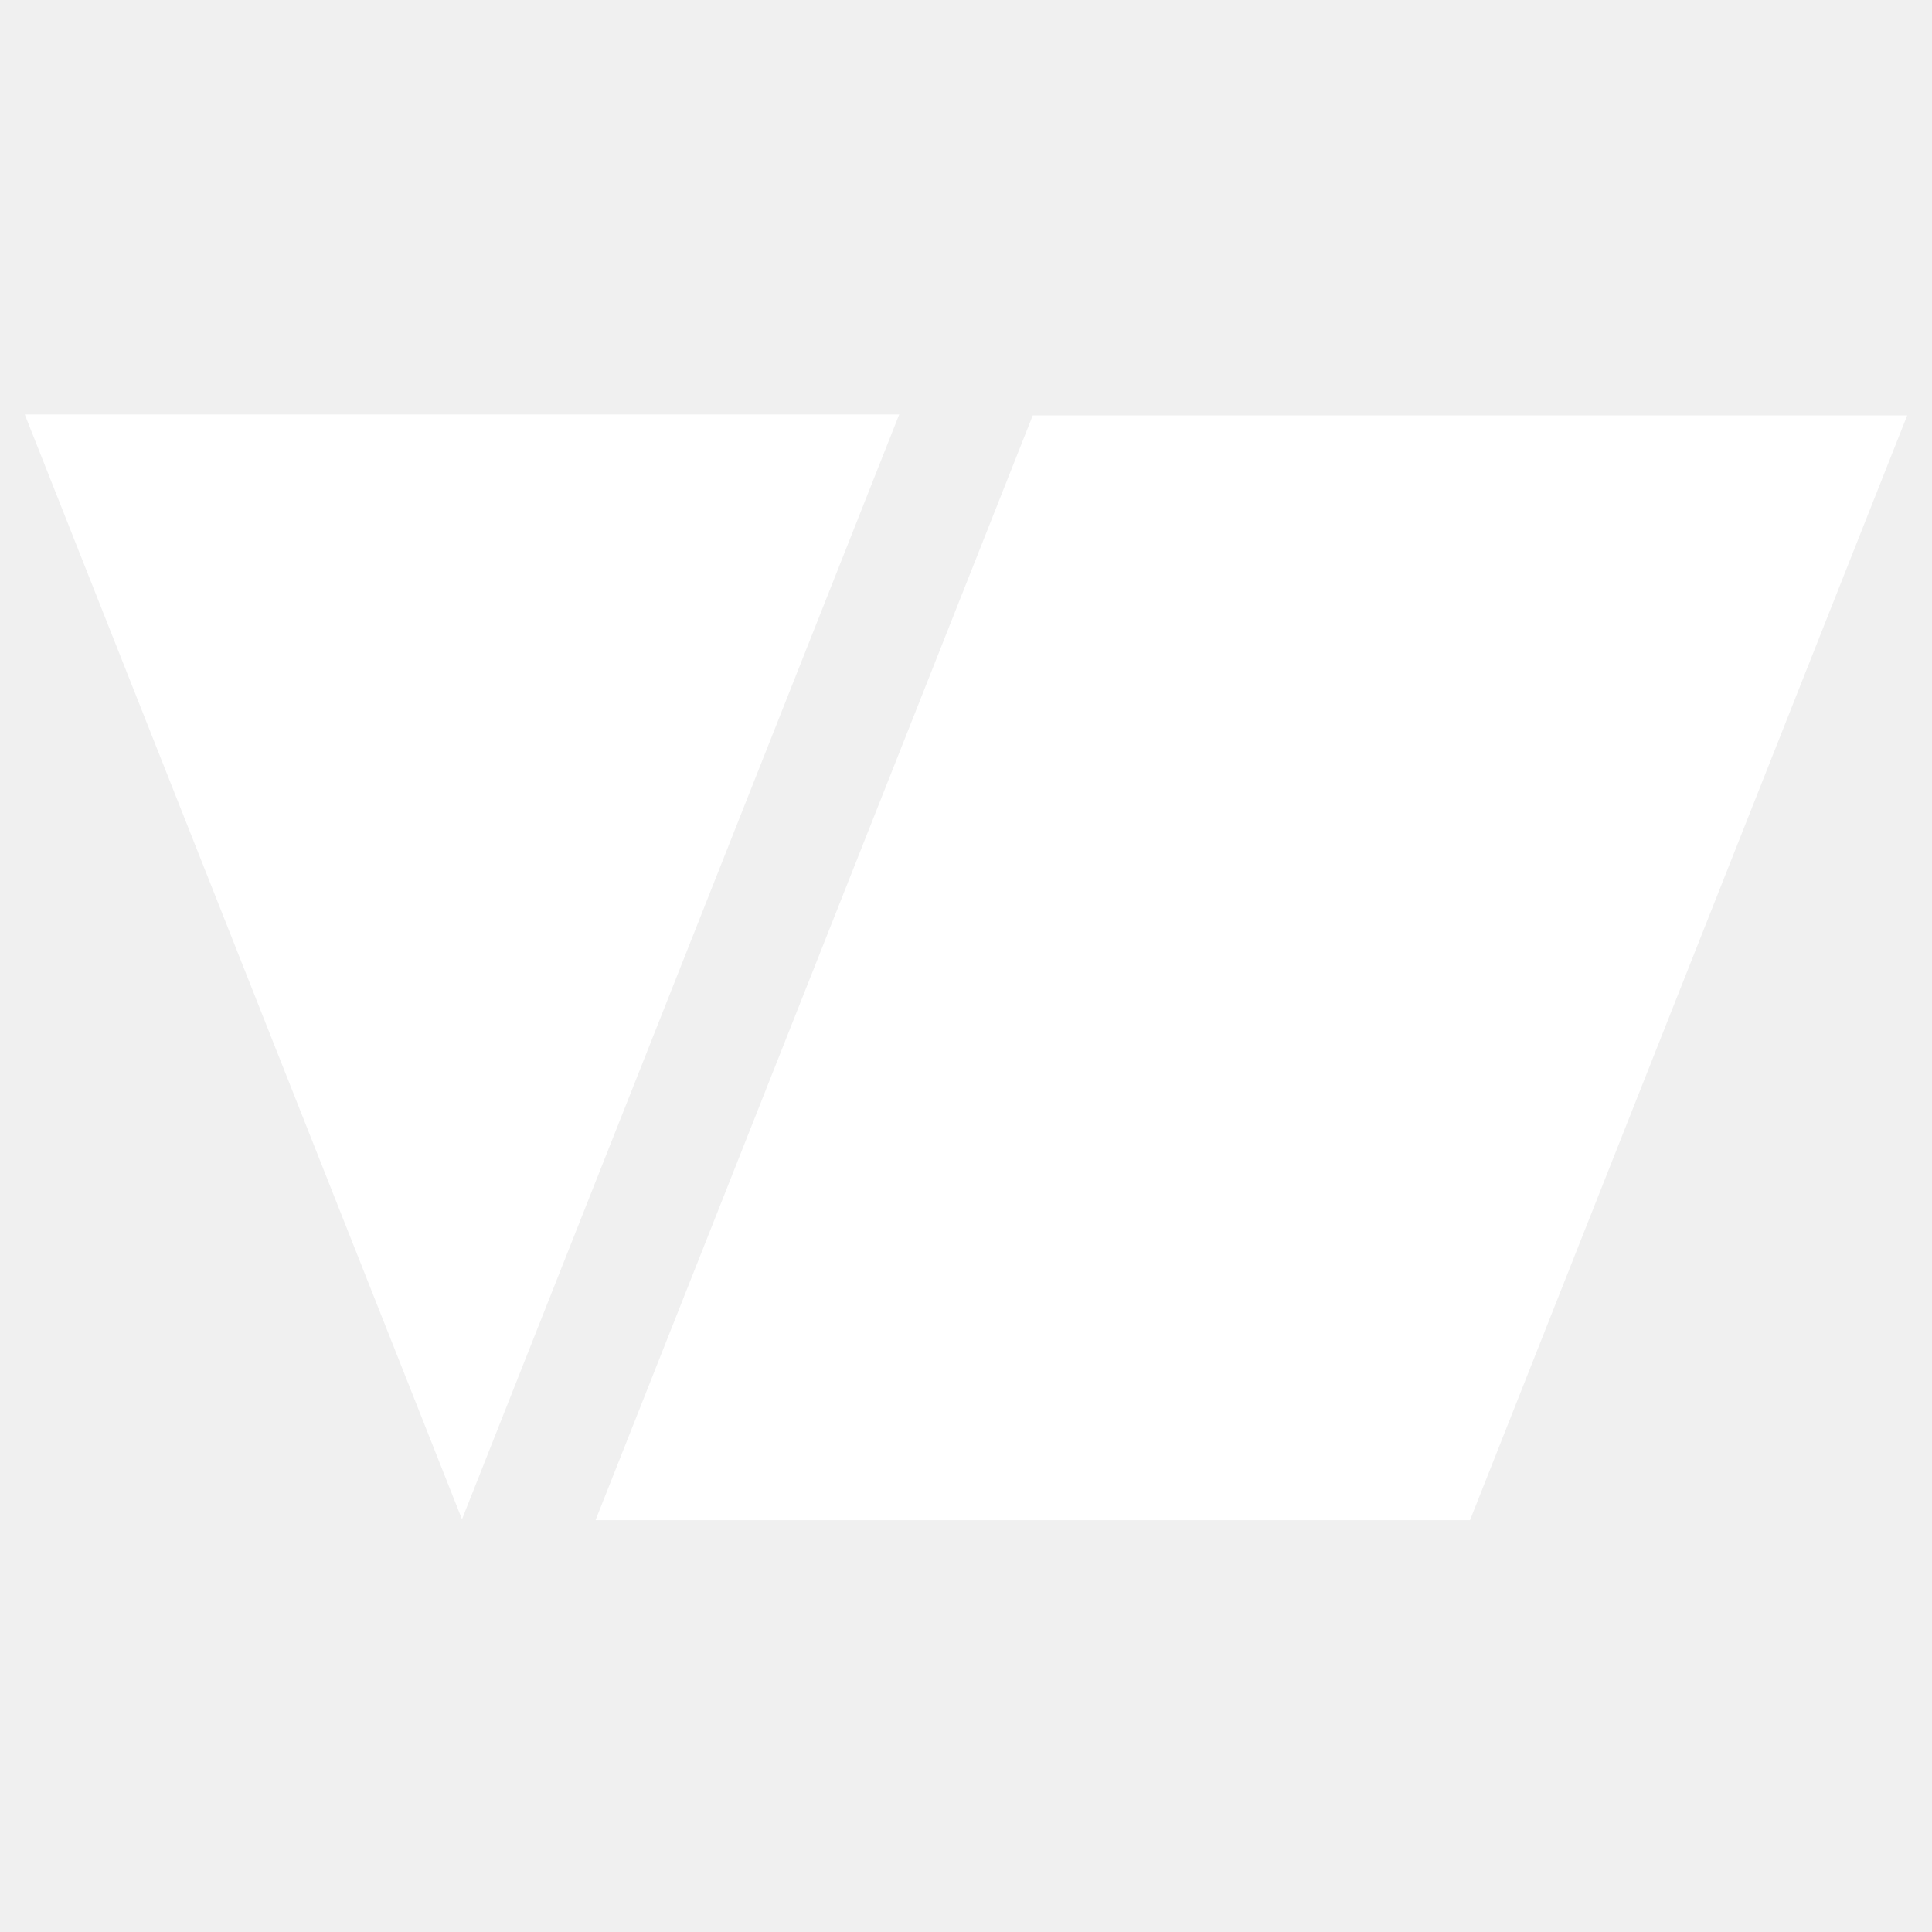
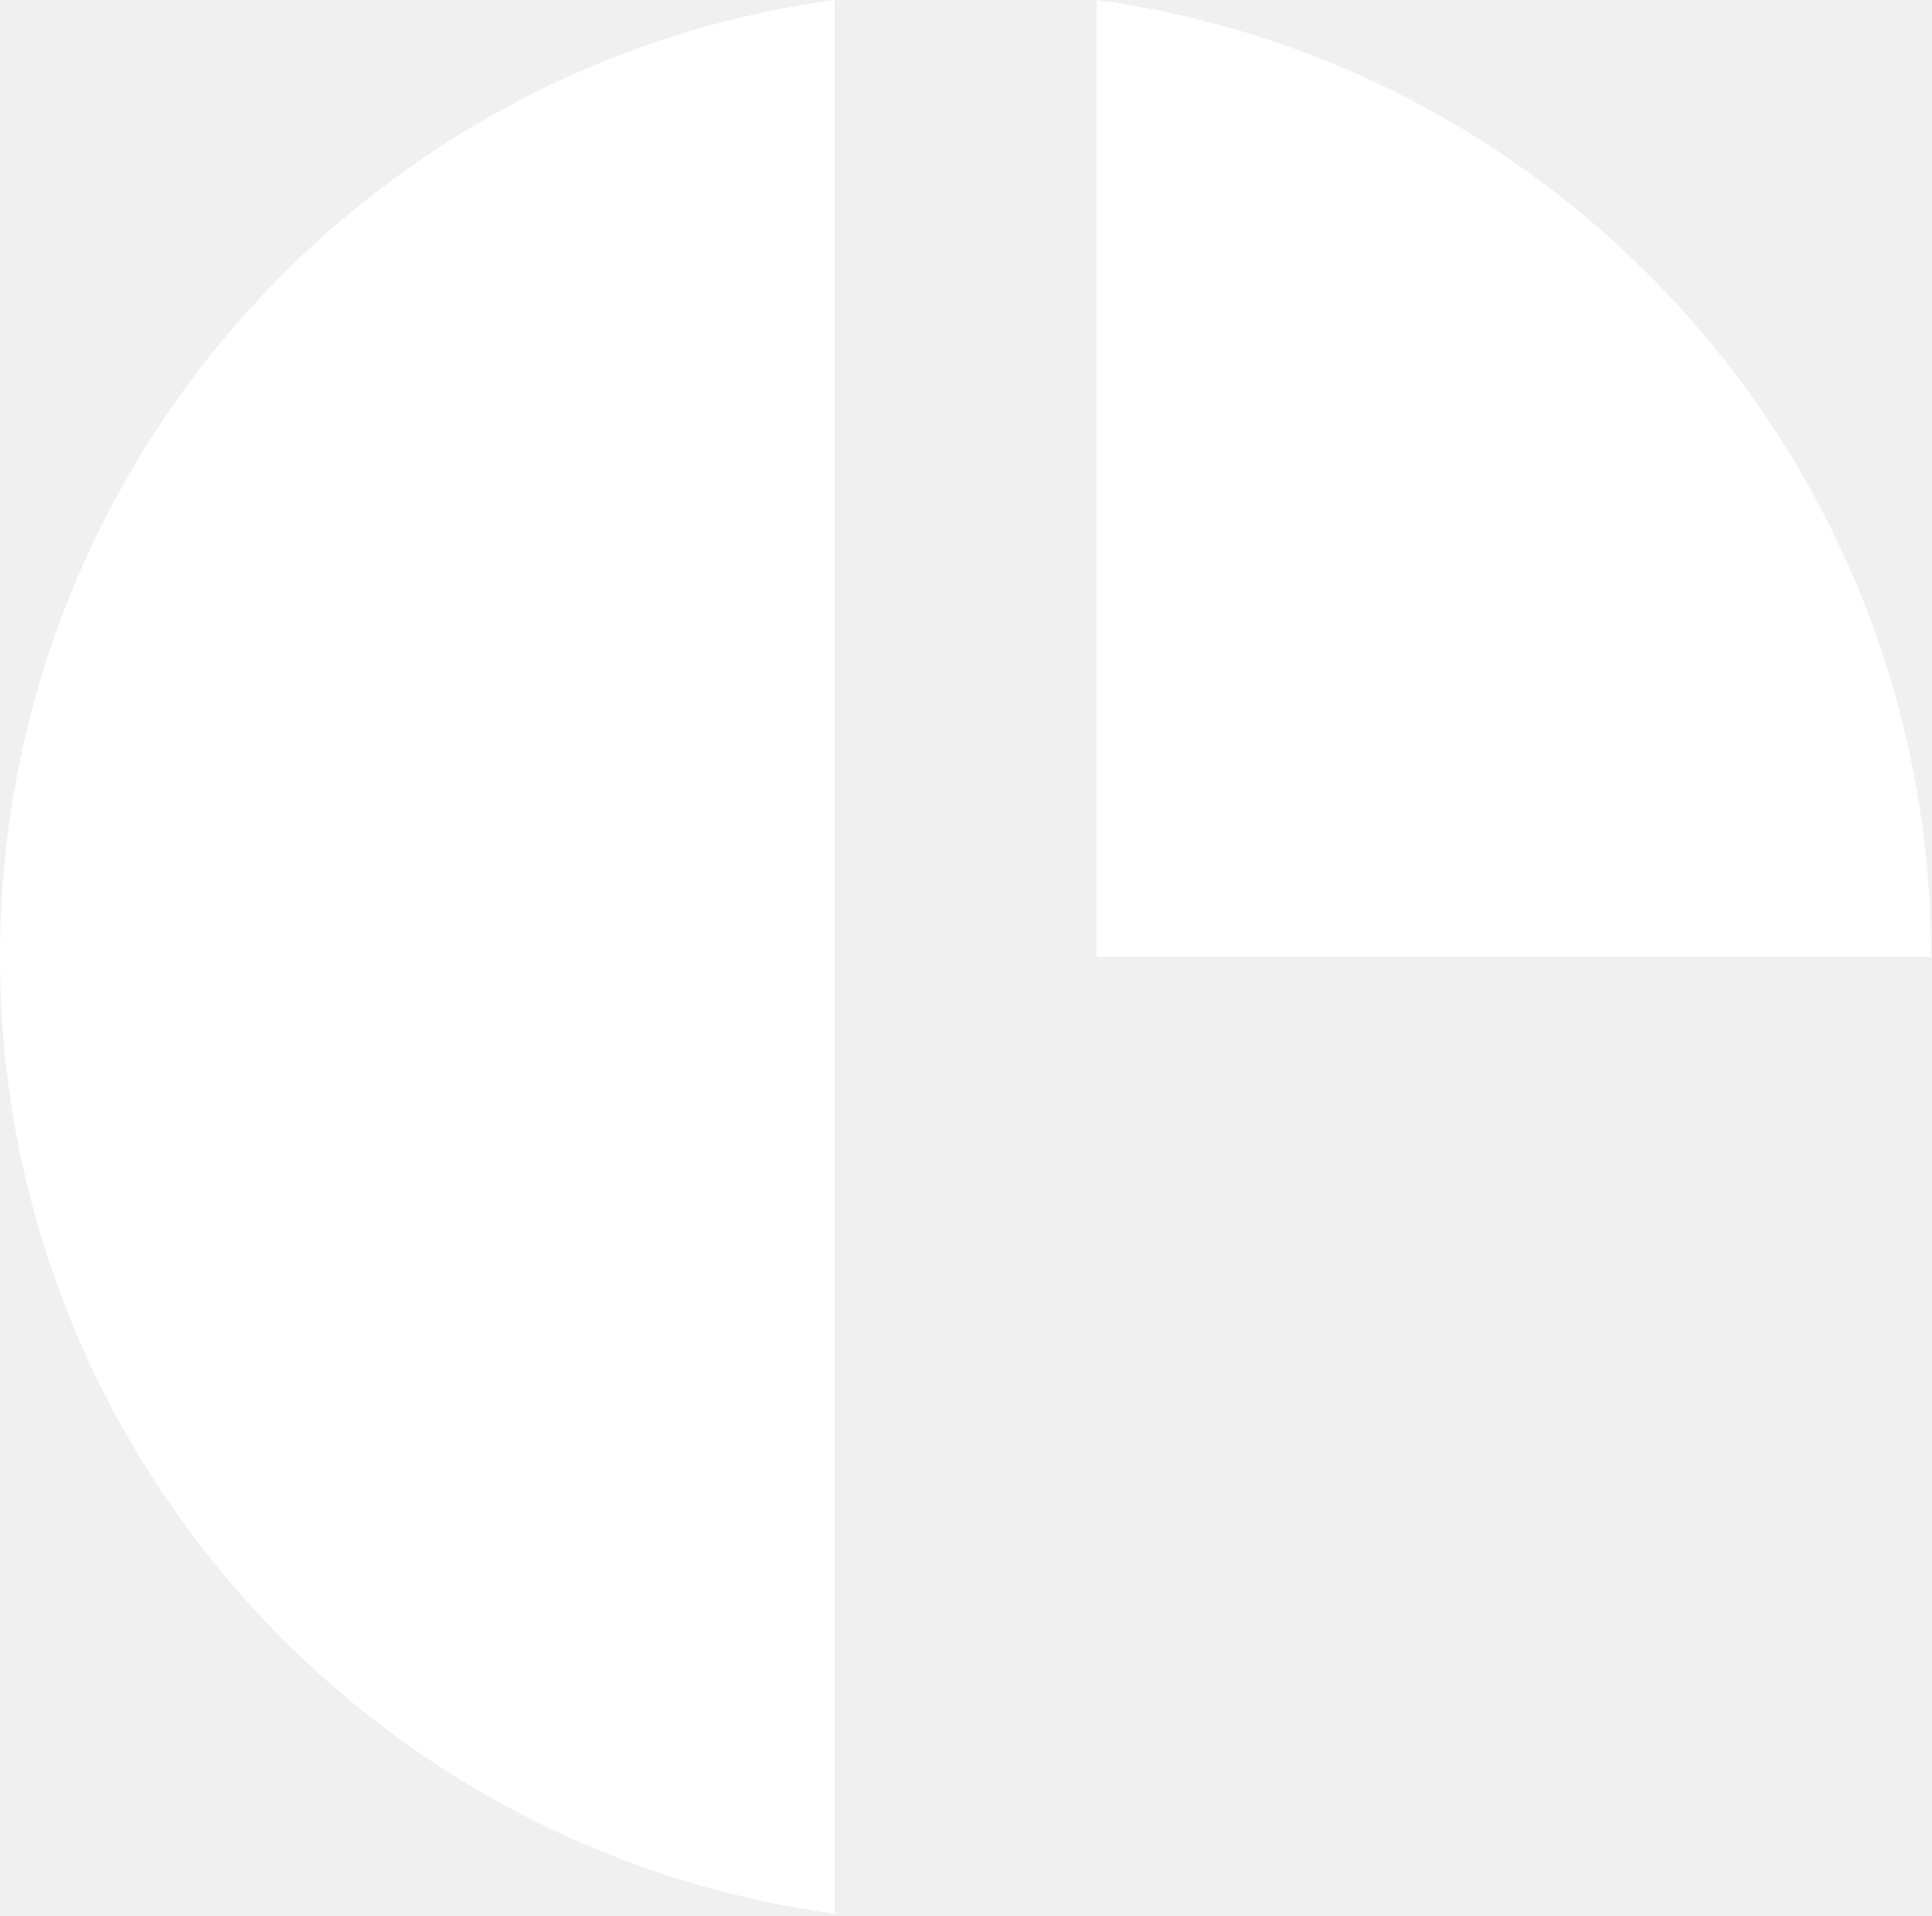
- <svg xmlns="http://www.w3.org/2000/svg" width="39" height="39" viewBox="0 0 39 39" fill="none">
-   <g clip-path="url(#clip0_113_1113)">
-     <path fill-rule="evenodd" clip-rule="evenodd" d="M9.326 30.669L0.5 8.367L18.152 8.367L9.326 30.669Z" fill="white" />
-     <path fill-rule="evenodd" clip-rule="evenodd" d="M29.674 30.686L38.5 8.385H20.848L12.022 30.686H29.674Z" fill="white" />
+ <svg xmlns="http://www.w3.org/2000/svg" width="100%" height="100%" viewBox="0 0 474 470" version="1.1" xml:space="preserve" style="fill-rule:evenodd;clip-rule:evenodd;stroke-linejoin:round;stroke-miterlimit:2;">
+   <g transform="matrix(1,0,0,1,-813.483,-252.013)">
+     <path d="M1018.24,252.013L1018.24,721.456C902.662,705.745 813.483,606.572 813.483,486.734C813.483,366.897 902.662,267.724 1018.24,252.013ZM1082.51,252.013C1198.08,267.724 1287.26,366.897 1287.26,486.734L1082.51,486.734L1082.51,252.013Z" style="fill:white;" />
  </g>
-   <defs>
-     <clipPath id="clip0_113_1113">
-       <rect width="38" height="38" fill="white" transform="translate(0.5 0.526367)" />
-     </clipPath>
-   </defs>
</svg>
